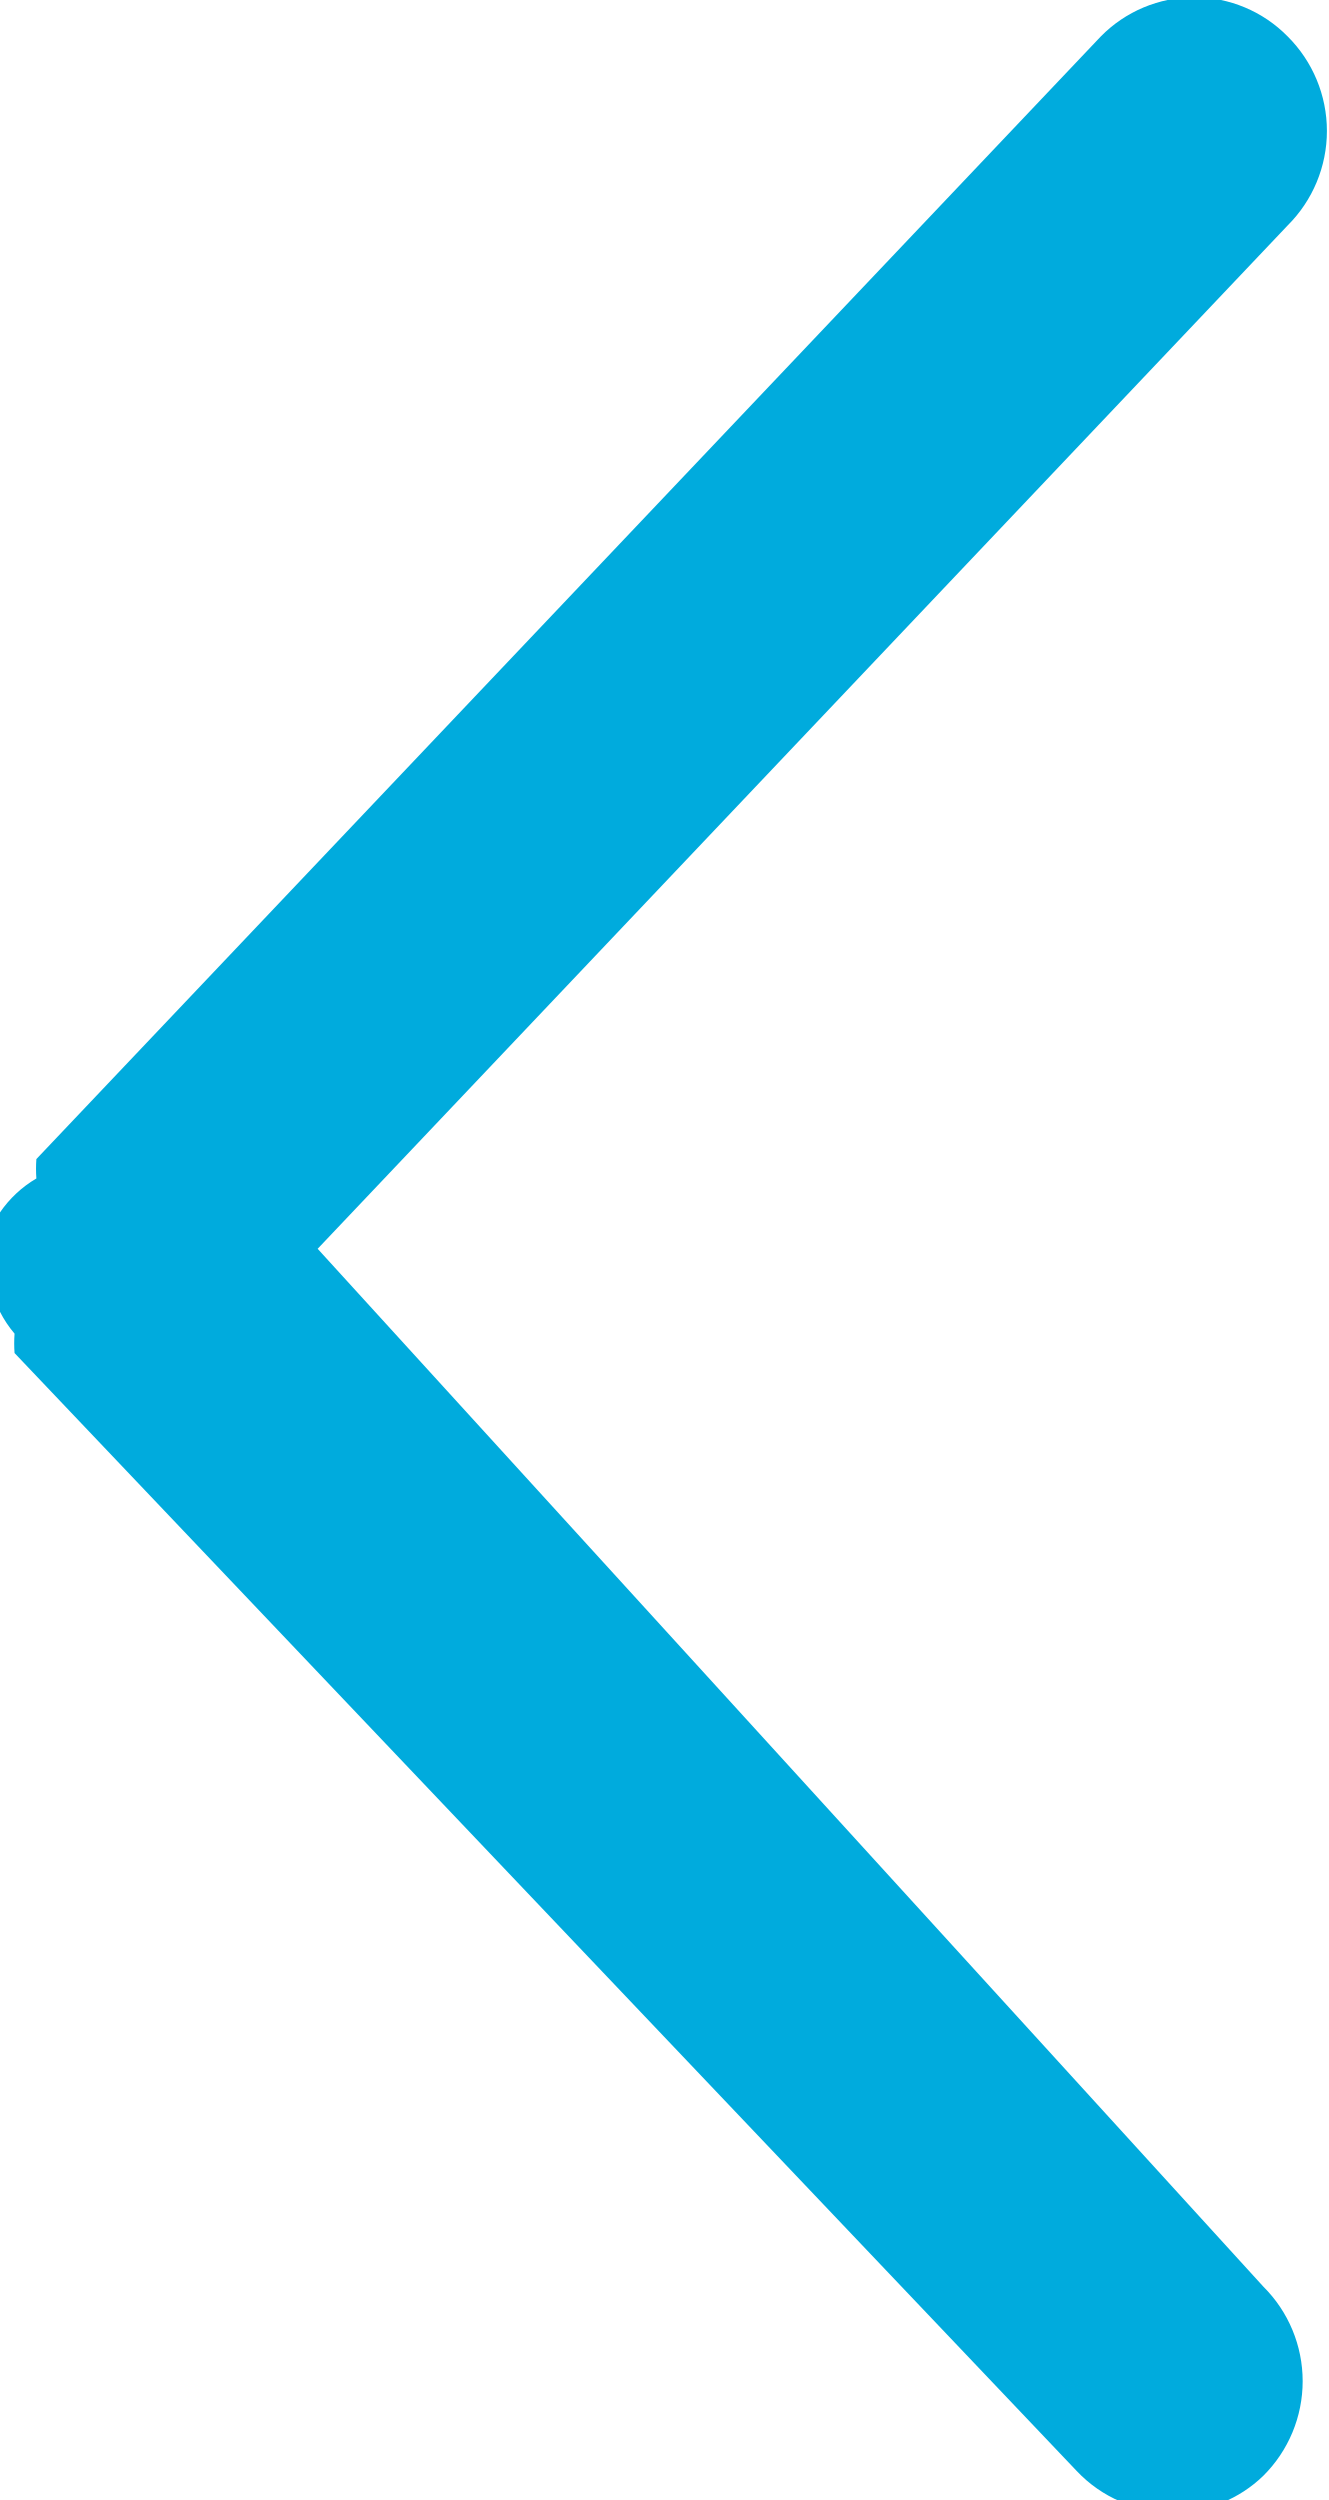
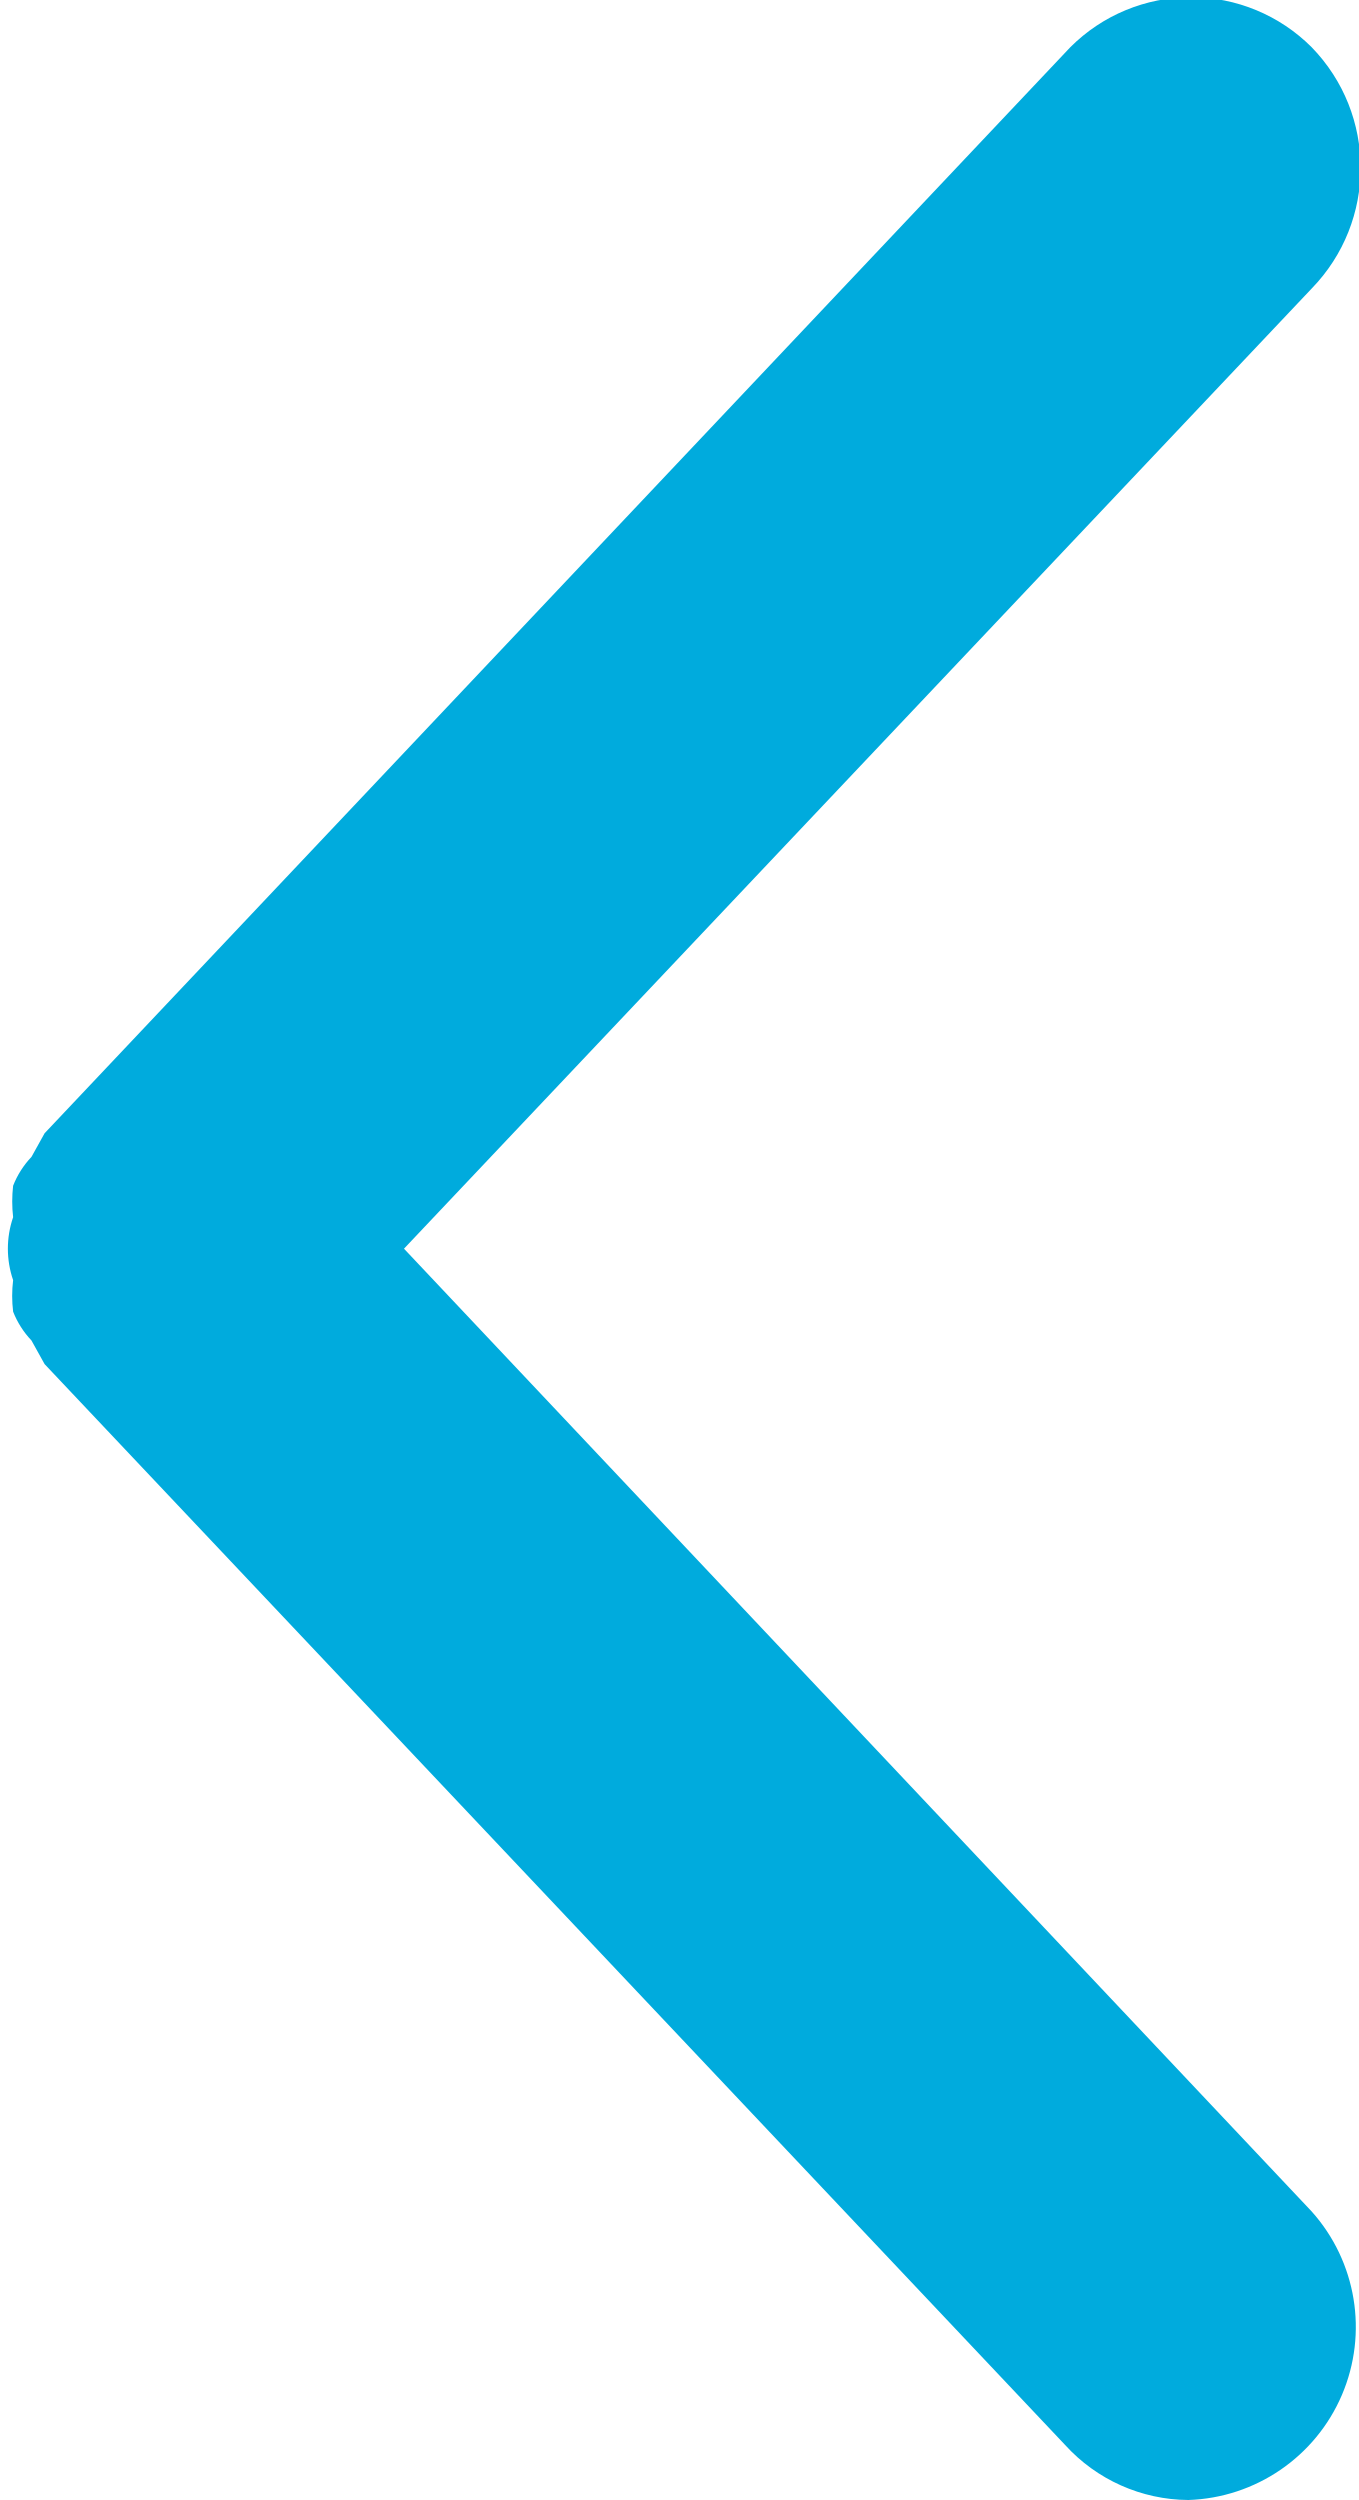
- <svg xmlns="http://www.w3.org/2000/svg" viewBox="0 0 5.48 10.31">
+ <svg xmlns="http://www.w3.org/2000/svg" viewBox="0 0 5.18 9.53">
  <defs>
    <style>.cls-1{fill:#00abdd;}</style>
  </defs>
  <g id="Layer_2" data-name="Layer 2">
    <g id="Layer_1-2" data-name="Layer 1">
-       <path class="cls-1" d="M1.31,5.15l4-4.22a.55.55,0,0,0,0-.78.54.54,0,0,0-.77,0L.15,4.78a.56.56,0,0,0,0,.08A.47.47,0,0,0,0,5a.36.36,0,0,0,0,.1.44.44,0,0,0,0,.1.43.43,0,0,0,0,.11.36.36,0,0,0,0,.1.47.47,0,0,0,.06.09.56.56,0,0,0,0,.08l4.38,4.61a.54.54,0,0,0,.4.17.53.53,0,0,0,.37-.15.55.55,0,0,0,0-.78Z" />
+       <path class="cls-1" d="M1.54,4.76,5,1.1A.66.66,0,0,0,5,.18a.65.65,0,0,0-.92,0L.17,4.32l-.05.09a.34.34,0,0,0-.07.11.53.53,0,0,0,0,.12.37.37,0,0,0,0,.24A.5.5,0,0,0,.05,5a.34.34,0,0,0,.07.11l.05.09L4.06,9.32a.64.64,0,0,0,.47.21A.66.66,0,0,0,5,8.43Z" />
    </g>
  </g>
</svg>
